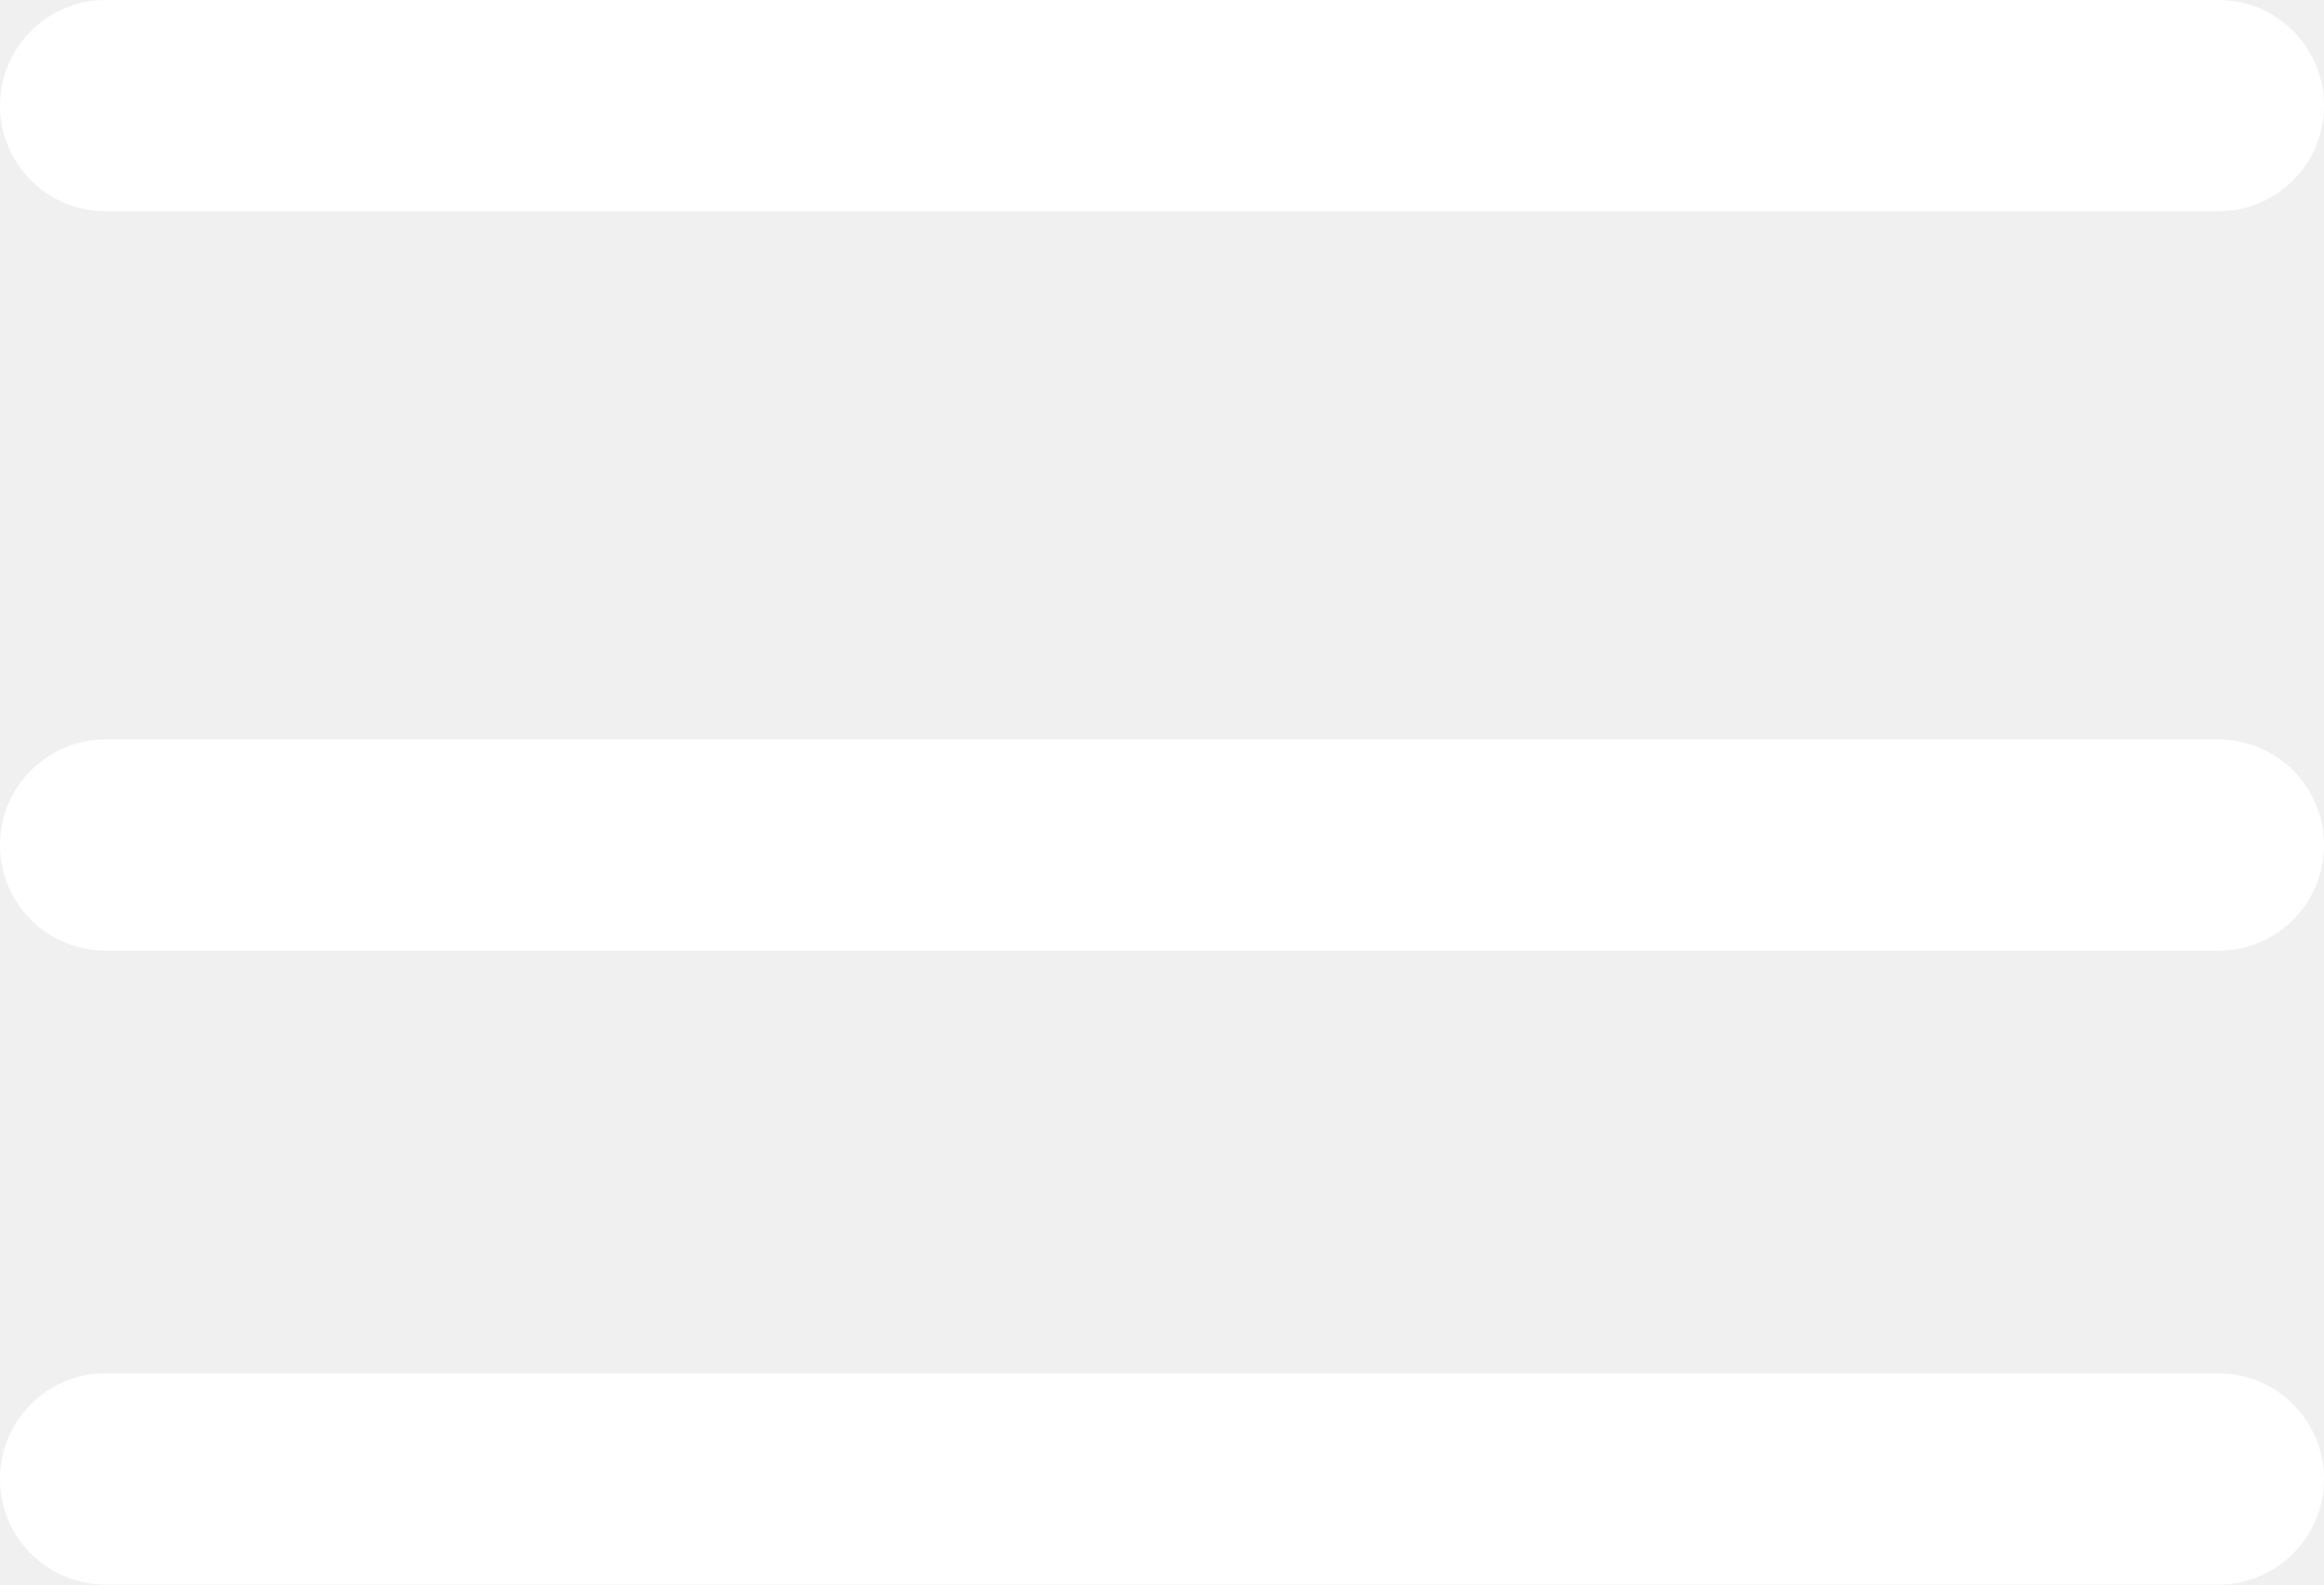
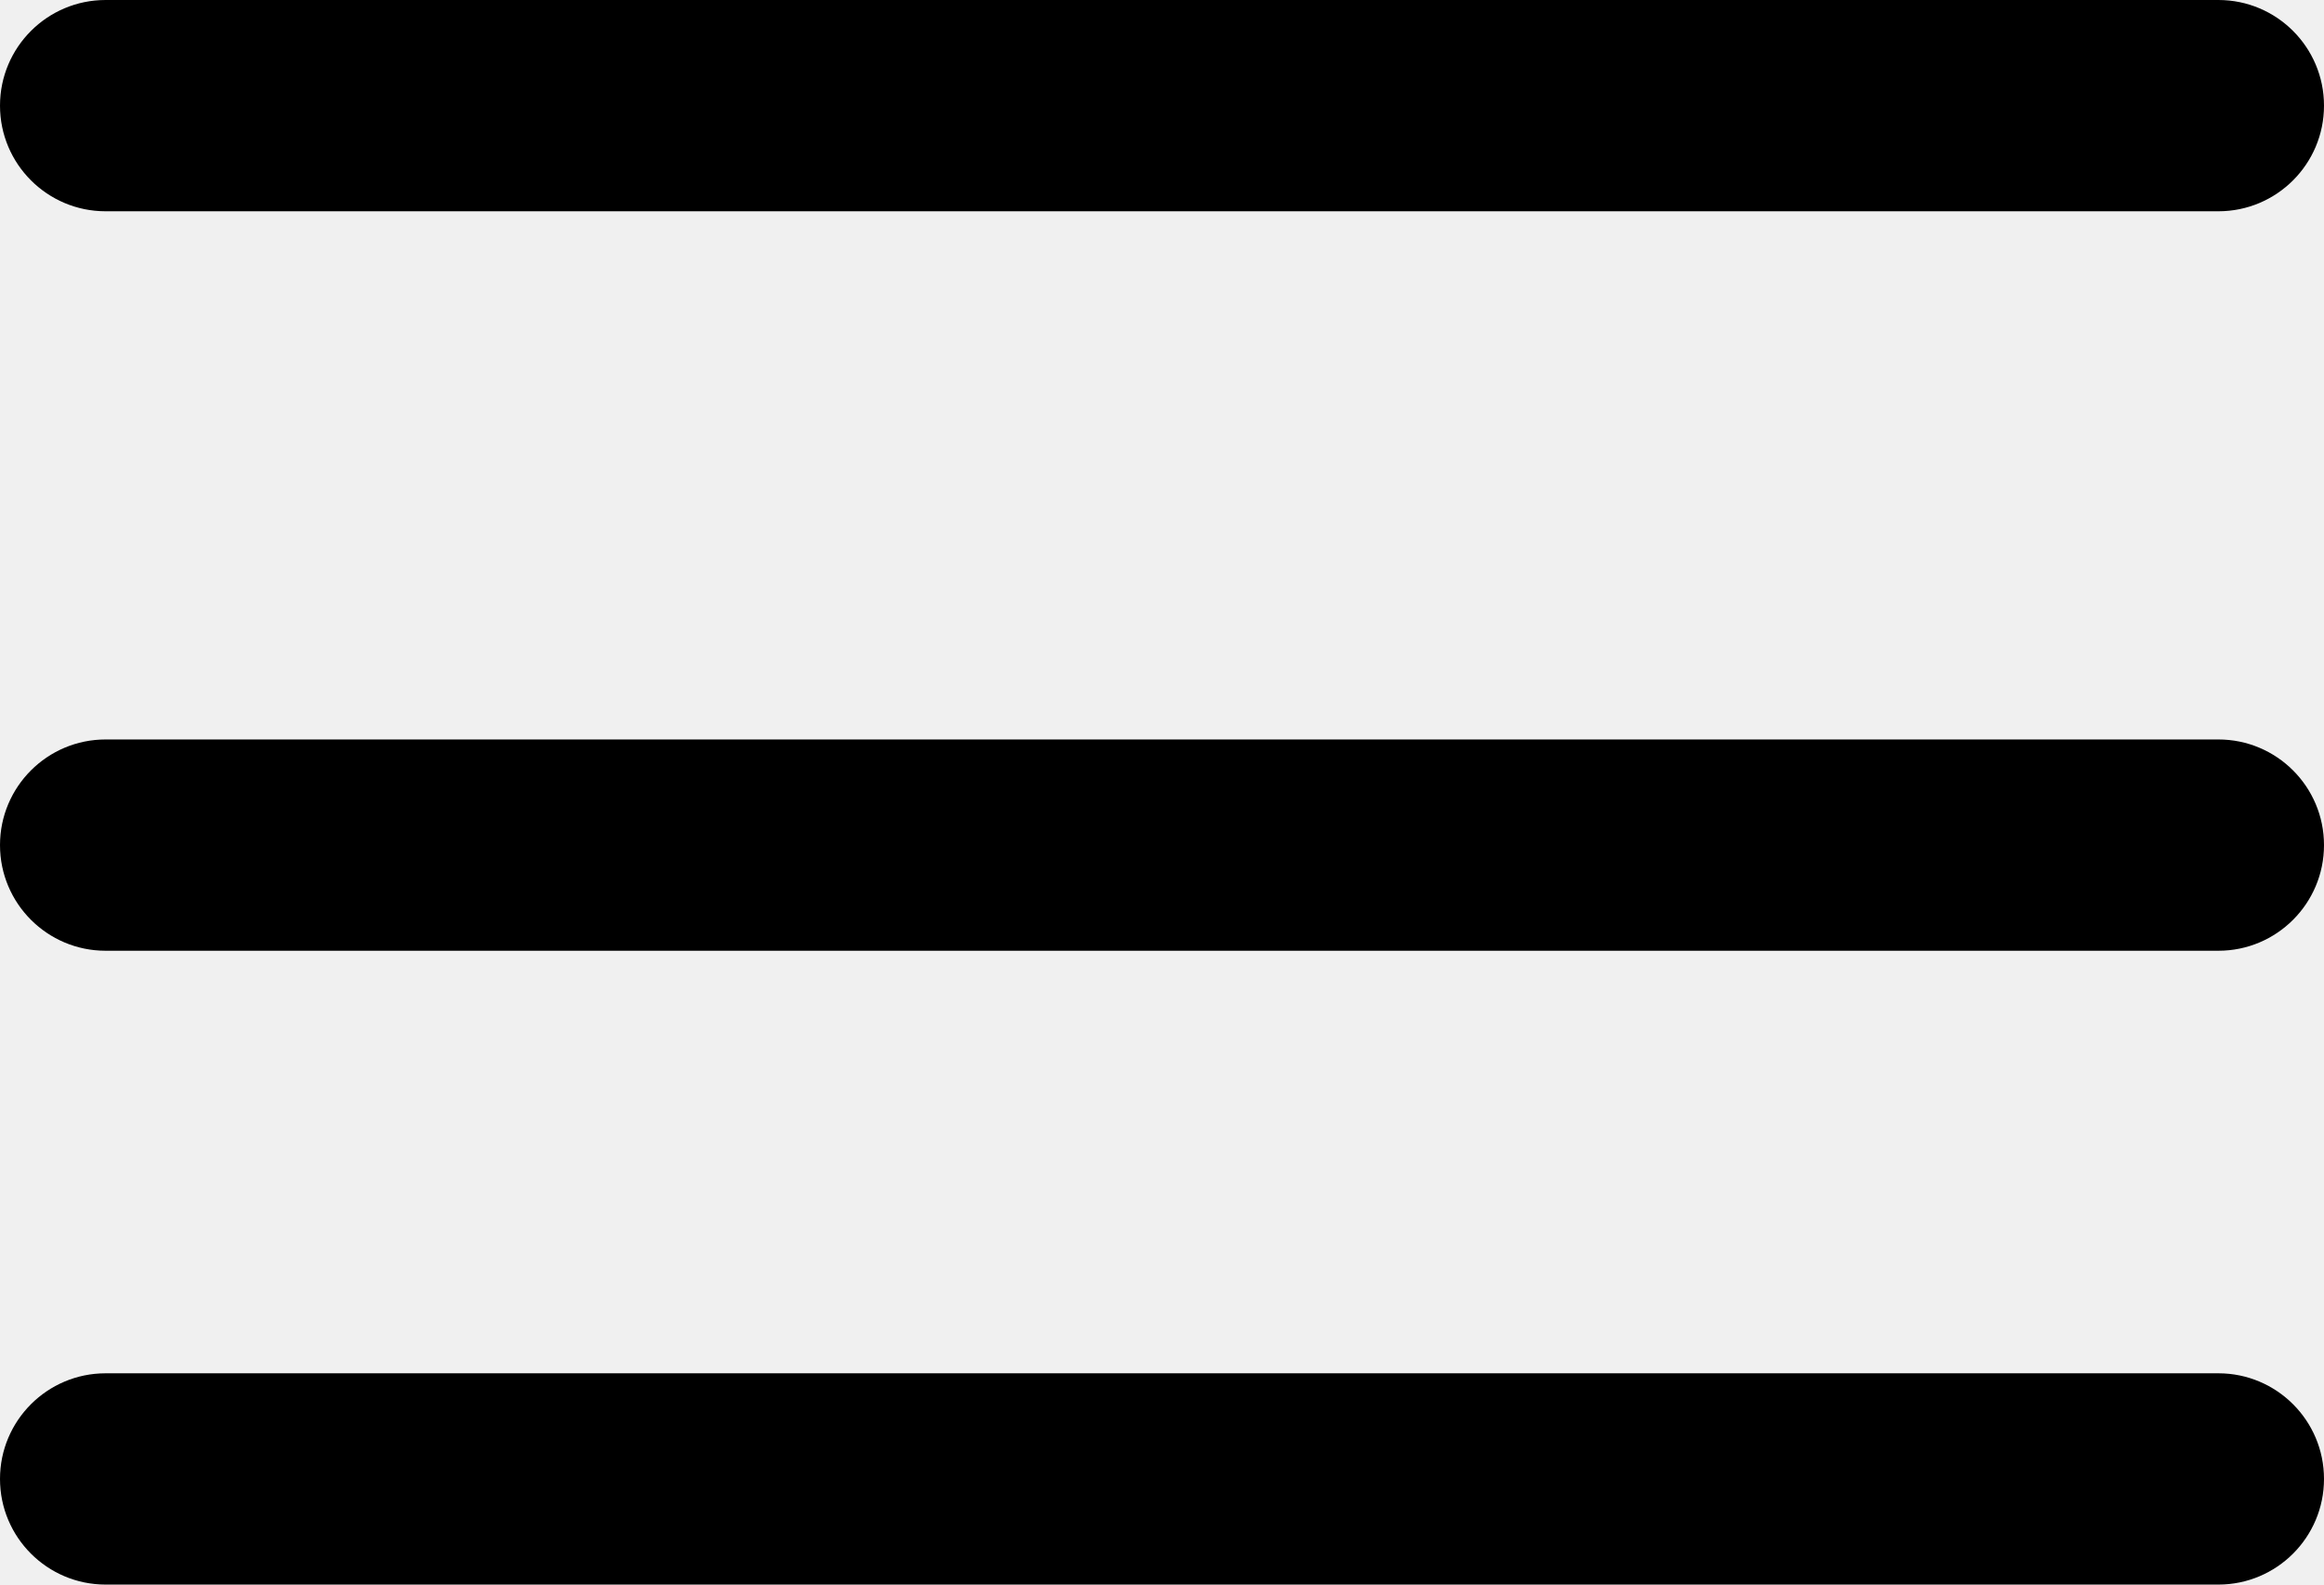
- <svg xmlns="http://www.w3.org/2000/svg" width="22" height="15" viewBox="0 0 22 15" fill="#fff">
+ <svg xmlns="http://www.w3.org/2000/svg" width="22" height="15" viewBox="0 0 22 15" fill="#000">
  <g transform="translate(-316 -39)">
    <rect width="22" height="2" rx="1" transform="translate(316 39)" />
    <rect width="22" height="2" rx="1" transform="translate(316 46)" />
    <rect width="22" height="2" rx="1" transform="translate(316 52)" />
  </g>
</svg>
